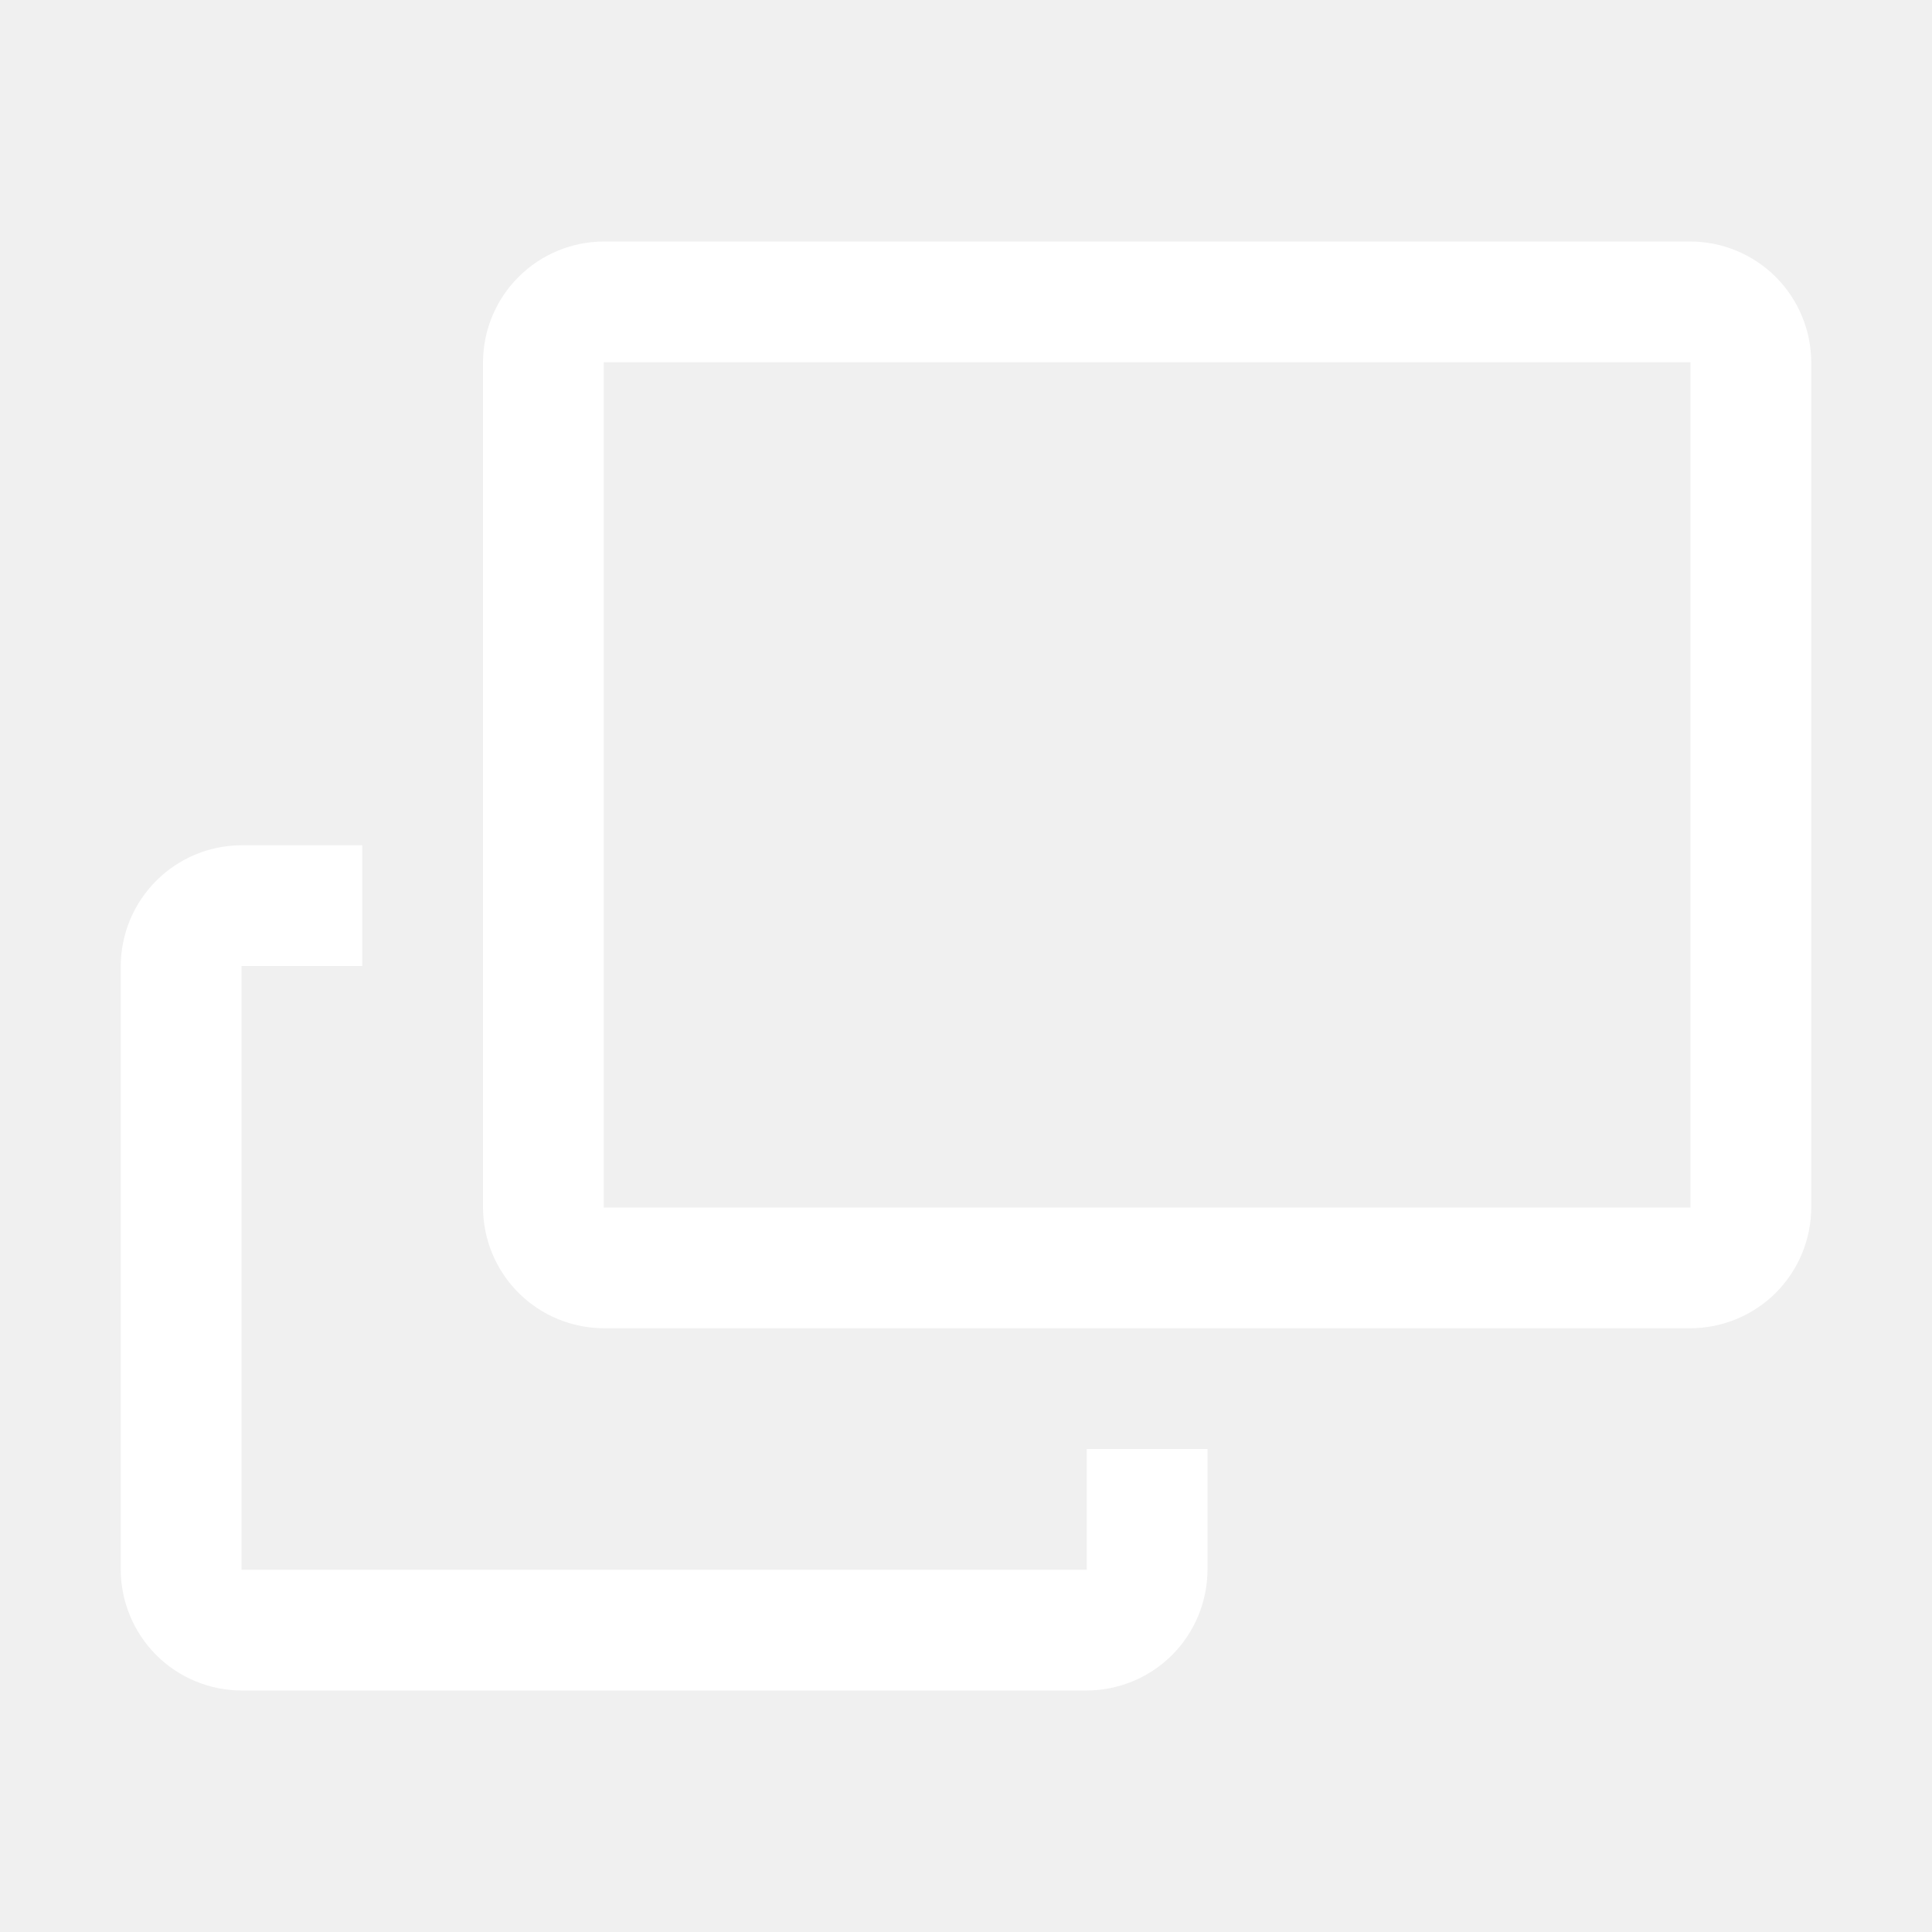
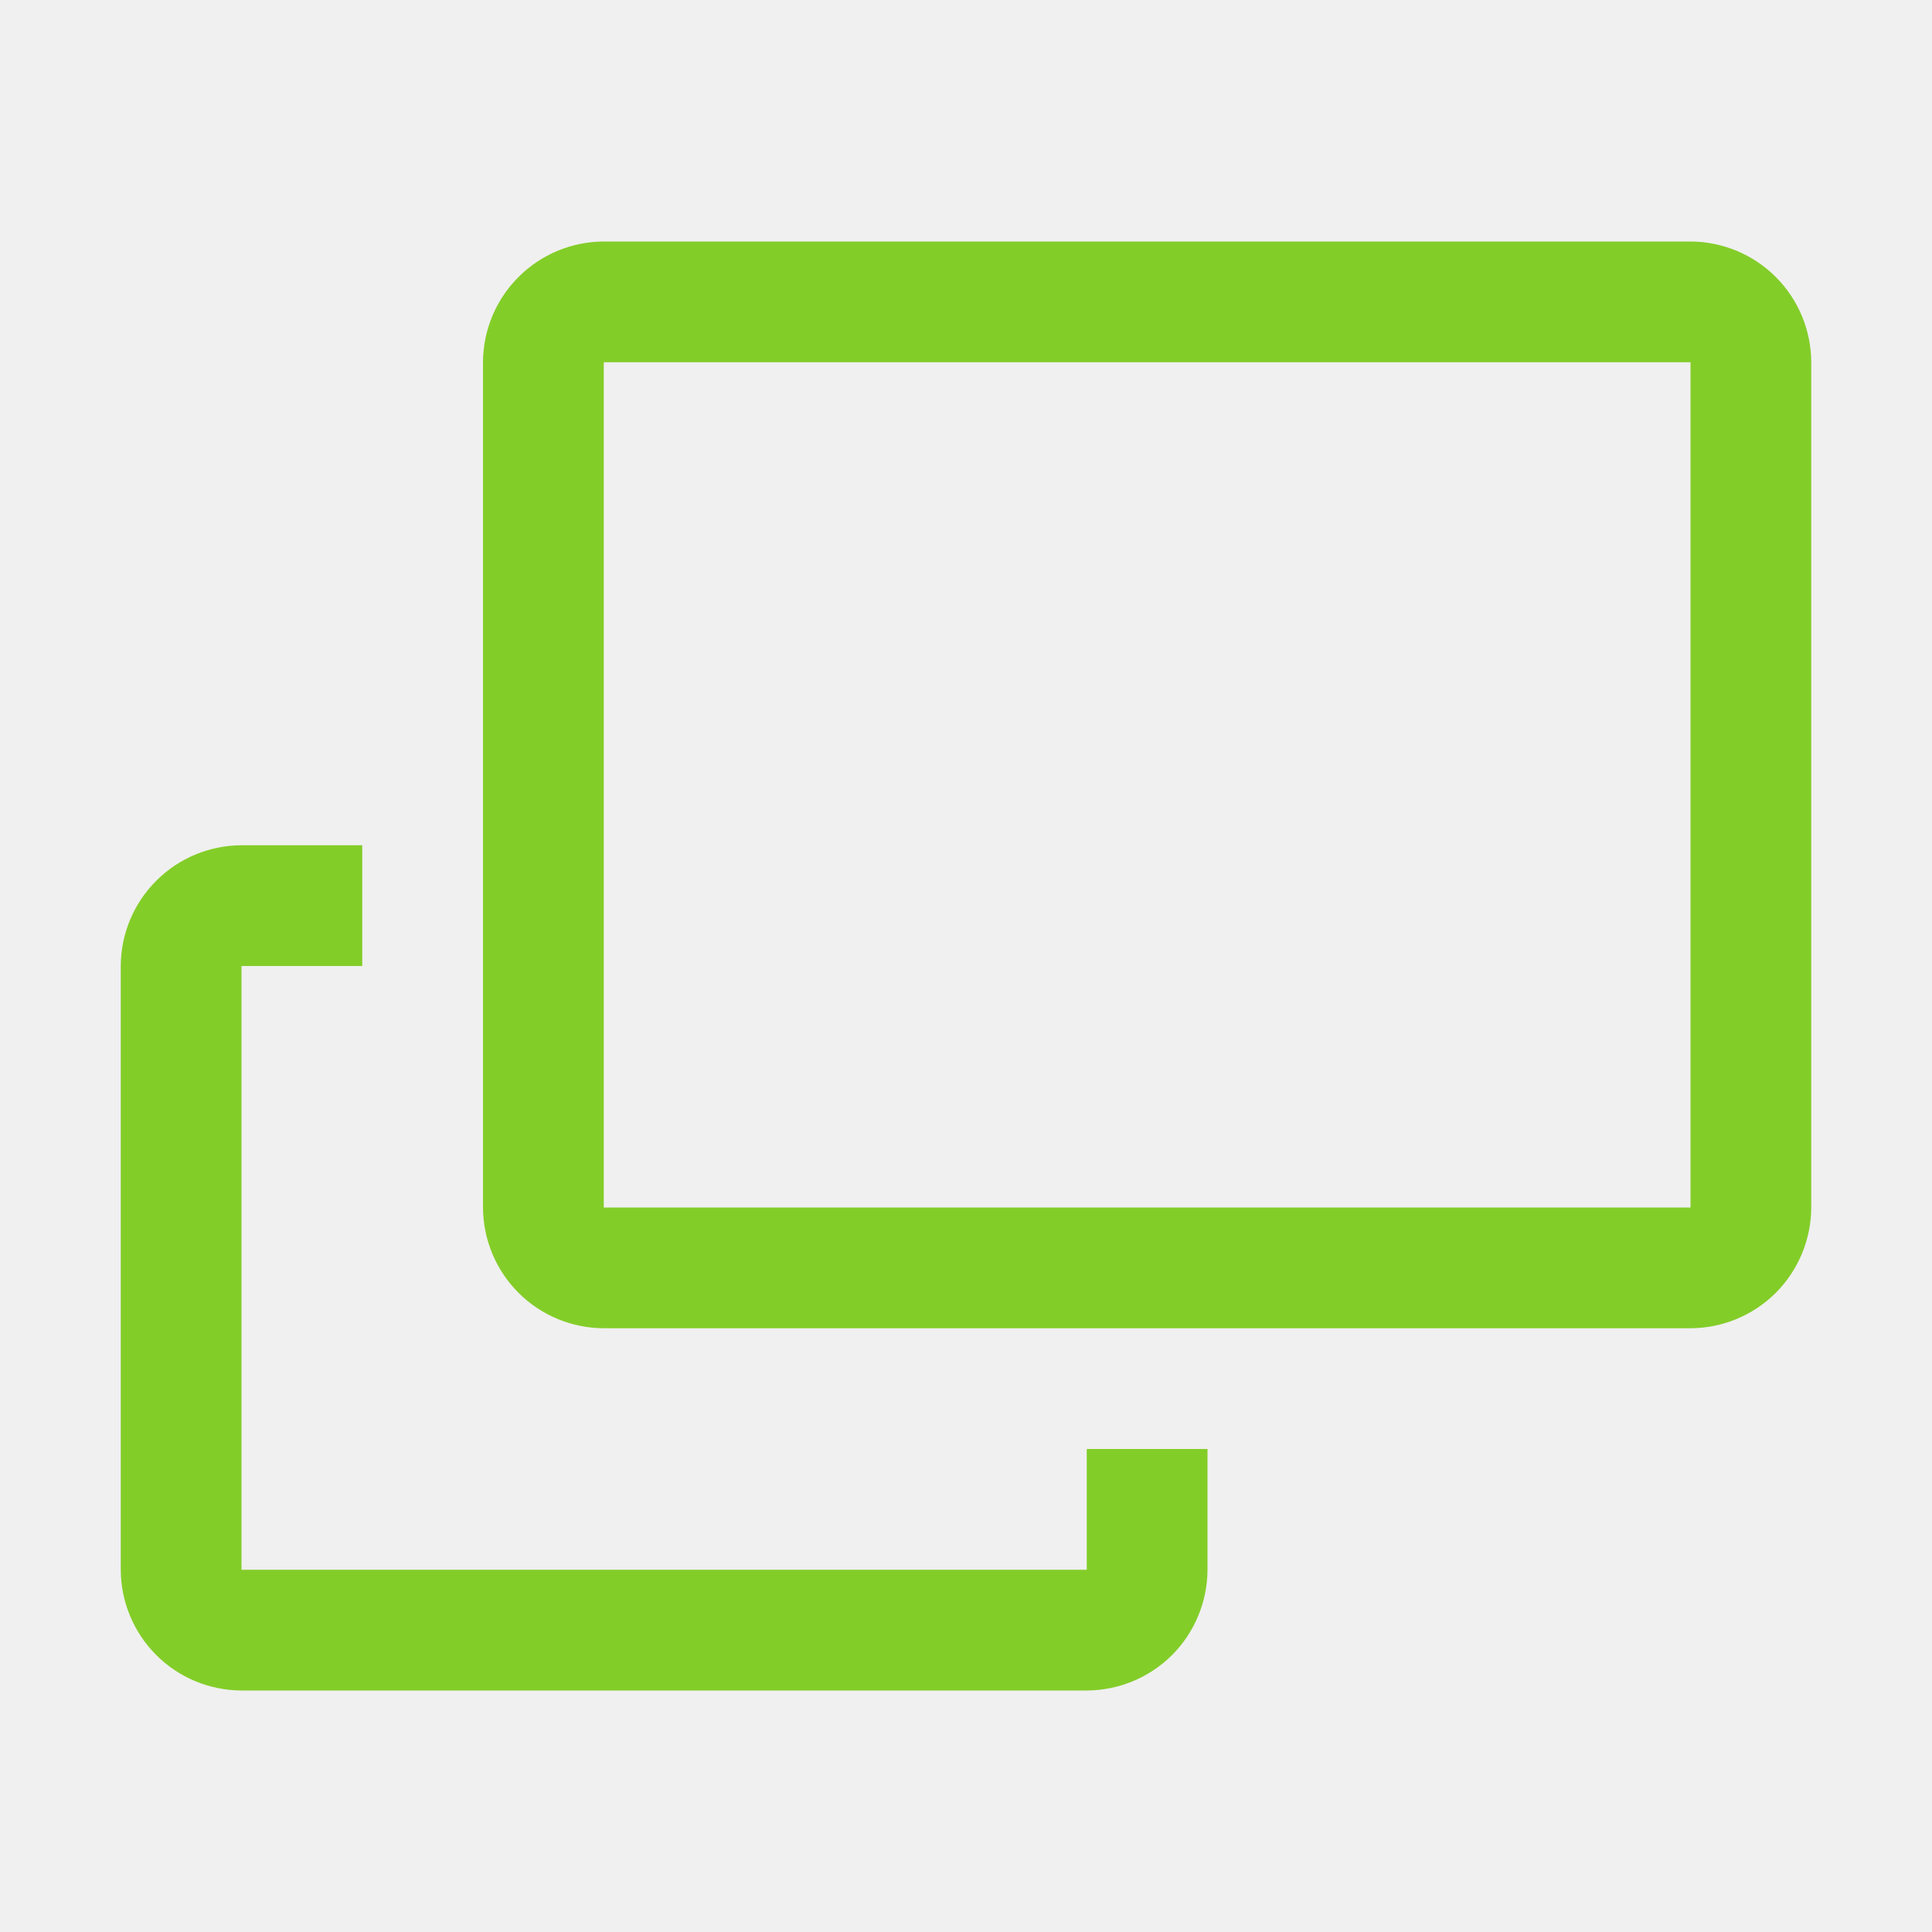
<svg xmlns="http://www.w3.org/2000/svg" width="32" height="32" viewBox="0 0 32 32" fill="none">
-   <path d="M28 4H10C9.47 4.002 8.962 4.213 8.588 4.588C8.213 4.962 8.002 5.47 8 6V20C8.002 20.53 8.213 21.038 8.588 21.413C8.962 21.787 9.47 21.998 10 22H28C28.53 21.998 29.038 21.787 29.413 21.413C29.787 21.038 29.998 20.53 30 20V6C29.998 5.47 29.787 4.962 29.413 4.588C29.038 4.213 28.53 4.002 28 4ZM28 20H10V6H28V20Z" fill="white" />
-   <path d="M18 26H4V16H6V14H4C3.47 14.002 2.962 14.213 2.588 14.588C2.213 14.962 2.002 15.47 2 16V26C2.002 26.53 2.213 27.038 2.588 27.413C2.962 27.787 3.47 27.998 4 28H18C18.53 27.998 19.038 27.787 19.413 27.413C19.787 27.038 19.998 26.53 20 26V24H18V26Z" fill="white" />
+   <path d="M28 4H10C9.47 4.002 8.962 4.213 8.588 4.588C8.213 4.962 8.002 5.47 8 6V20C8.002 20.53 8.213 21.038 8.588 21.413C8.962 21.787 9.47 21.998 10 22H28C28.53 21.998 29.038 21.787 29.413 21.413C29.787 21.038 29.998 20.53 30 20V6C29.998 5.47 29.787 4.962 29.413 4.588C29.038 4.213 28.53 4.002 28 4ZM28 20H10V6H28V20Z" fill="#83CD29" />
+   <path d="M18 26H4V16H6V14H4C3.47 14.002 2.962 14.213 2.588 14.588C2.213 14.962 2.002 15.47 2 16V26C2.002 26.53 2.213 27.038 2.588 27.413C2.962 27.787 3.47 27.998 4 28H18C18.53 27.998 19.038 27.787 19.413 27.413C19.787 27.038 19.998 26.53 20 26V24H18V26Z" fill="#83CD29" />
</svg>
